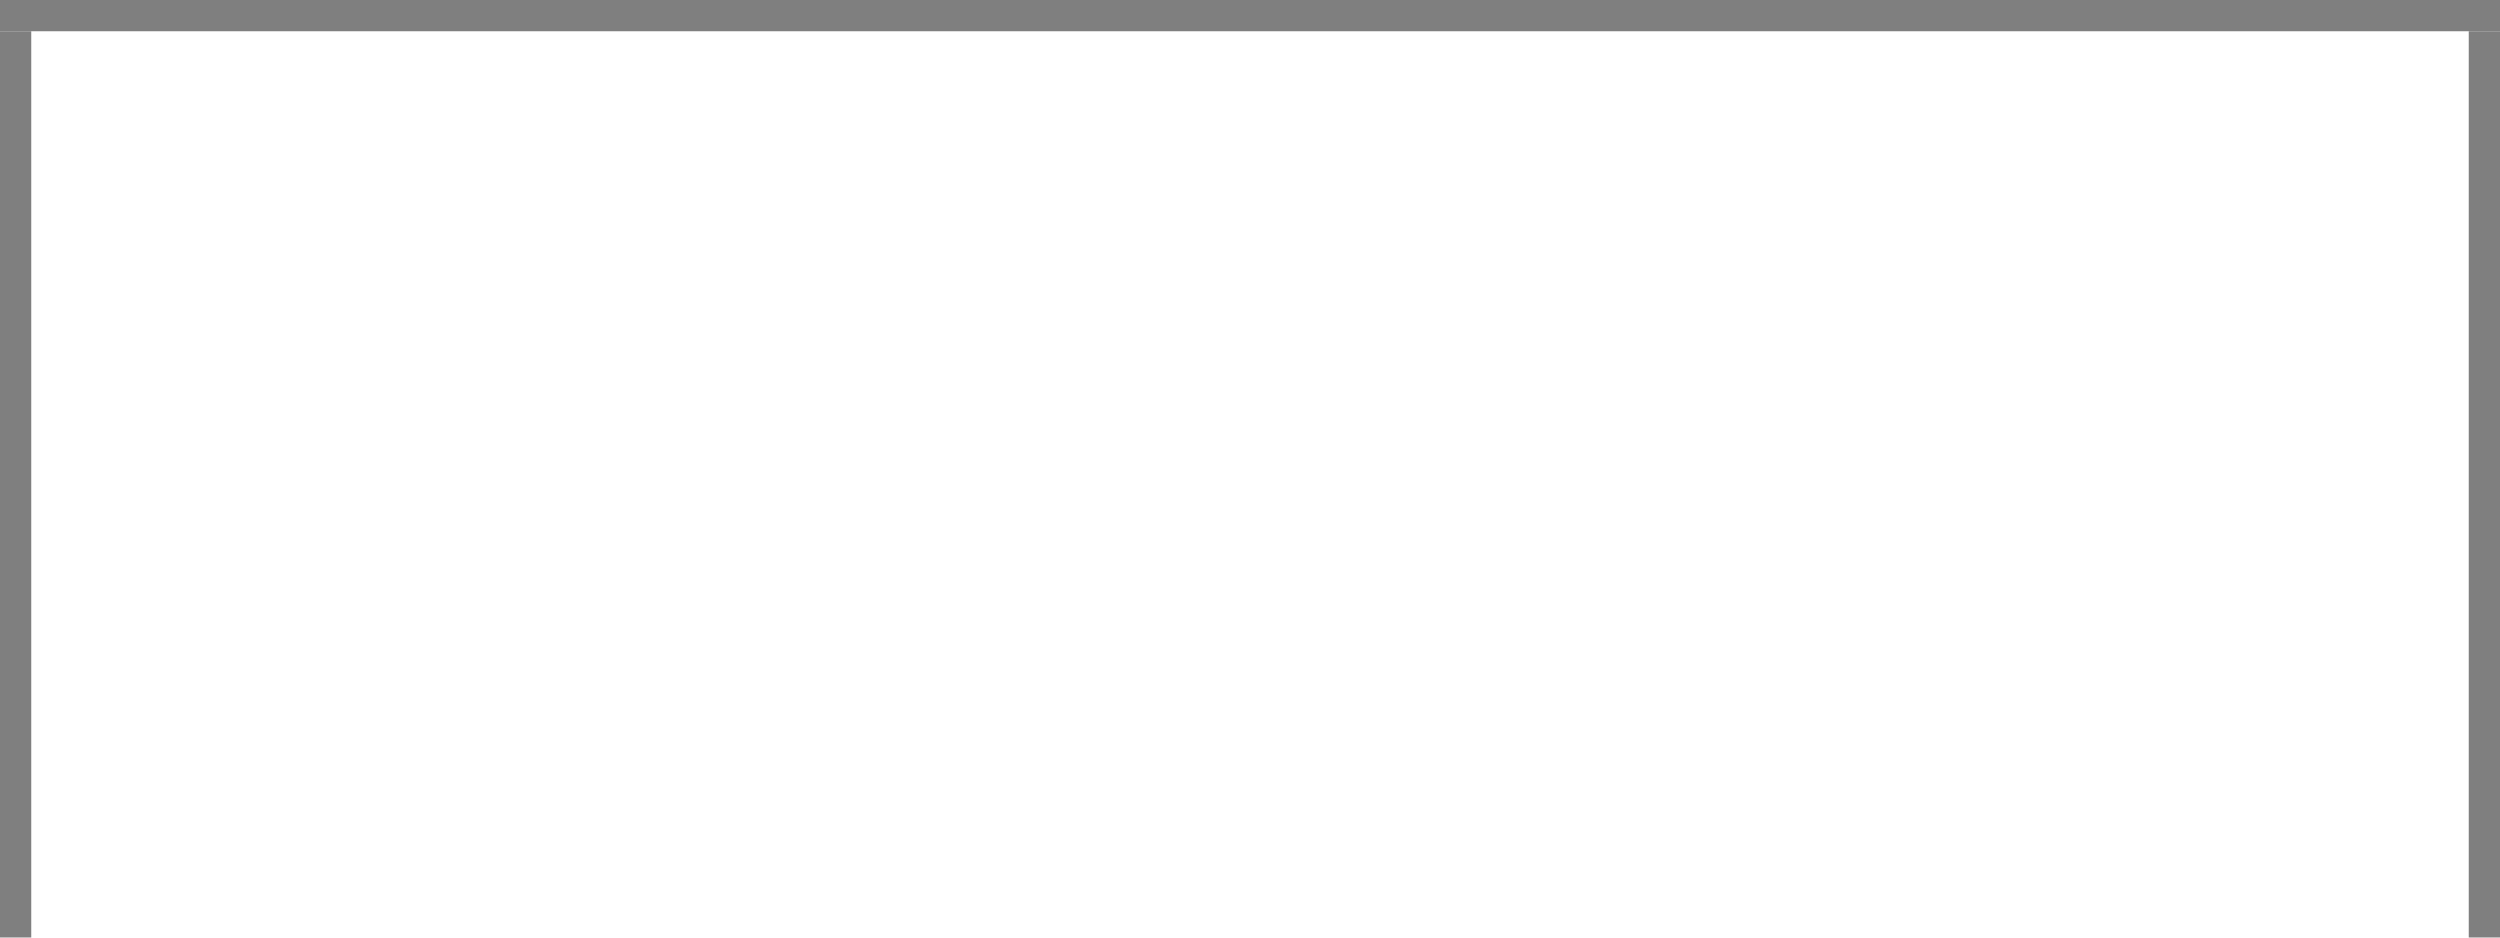
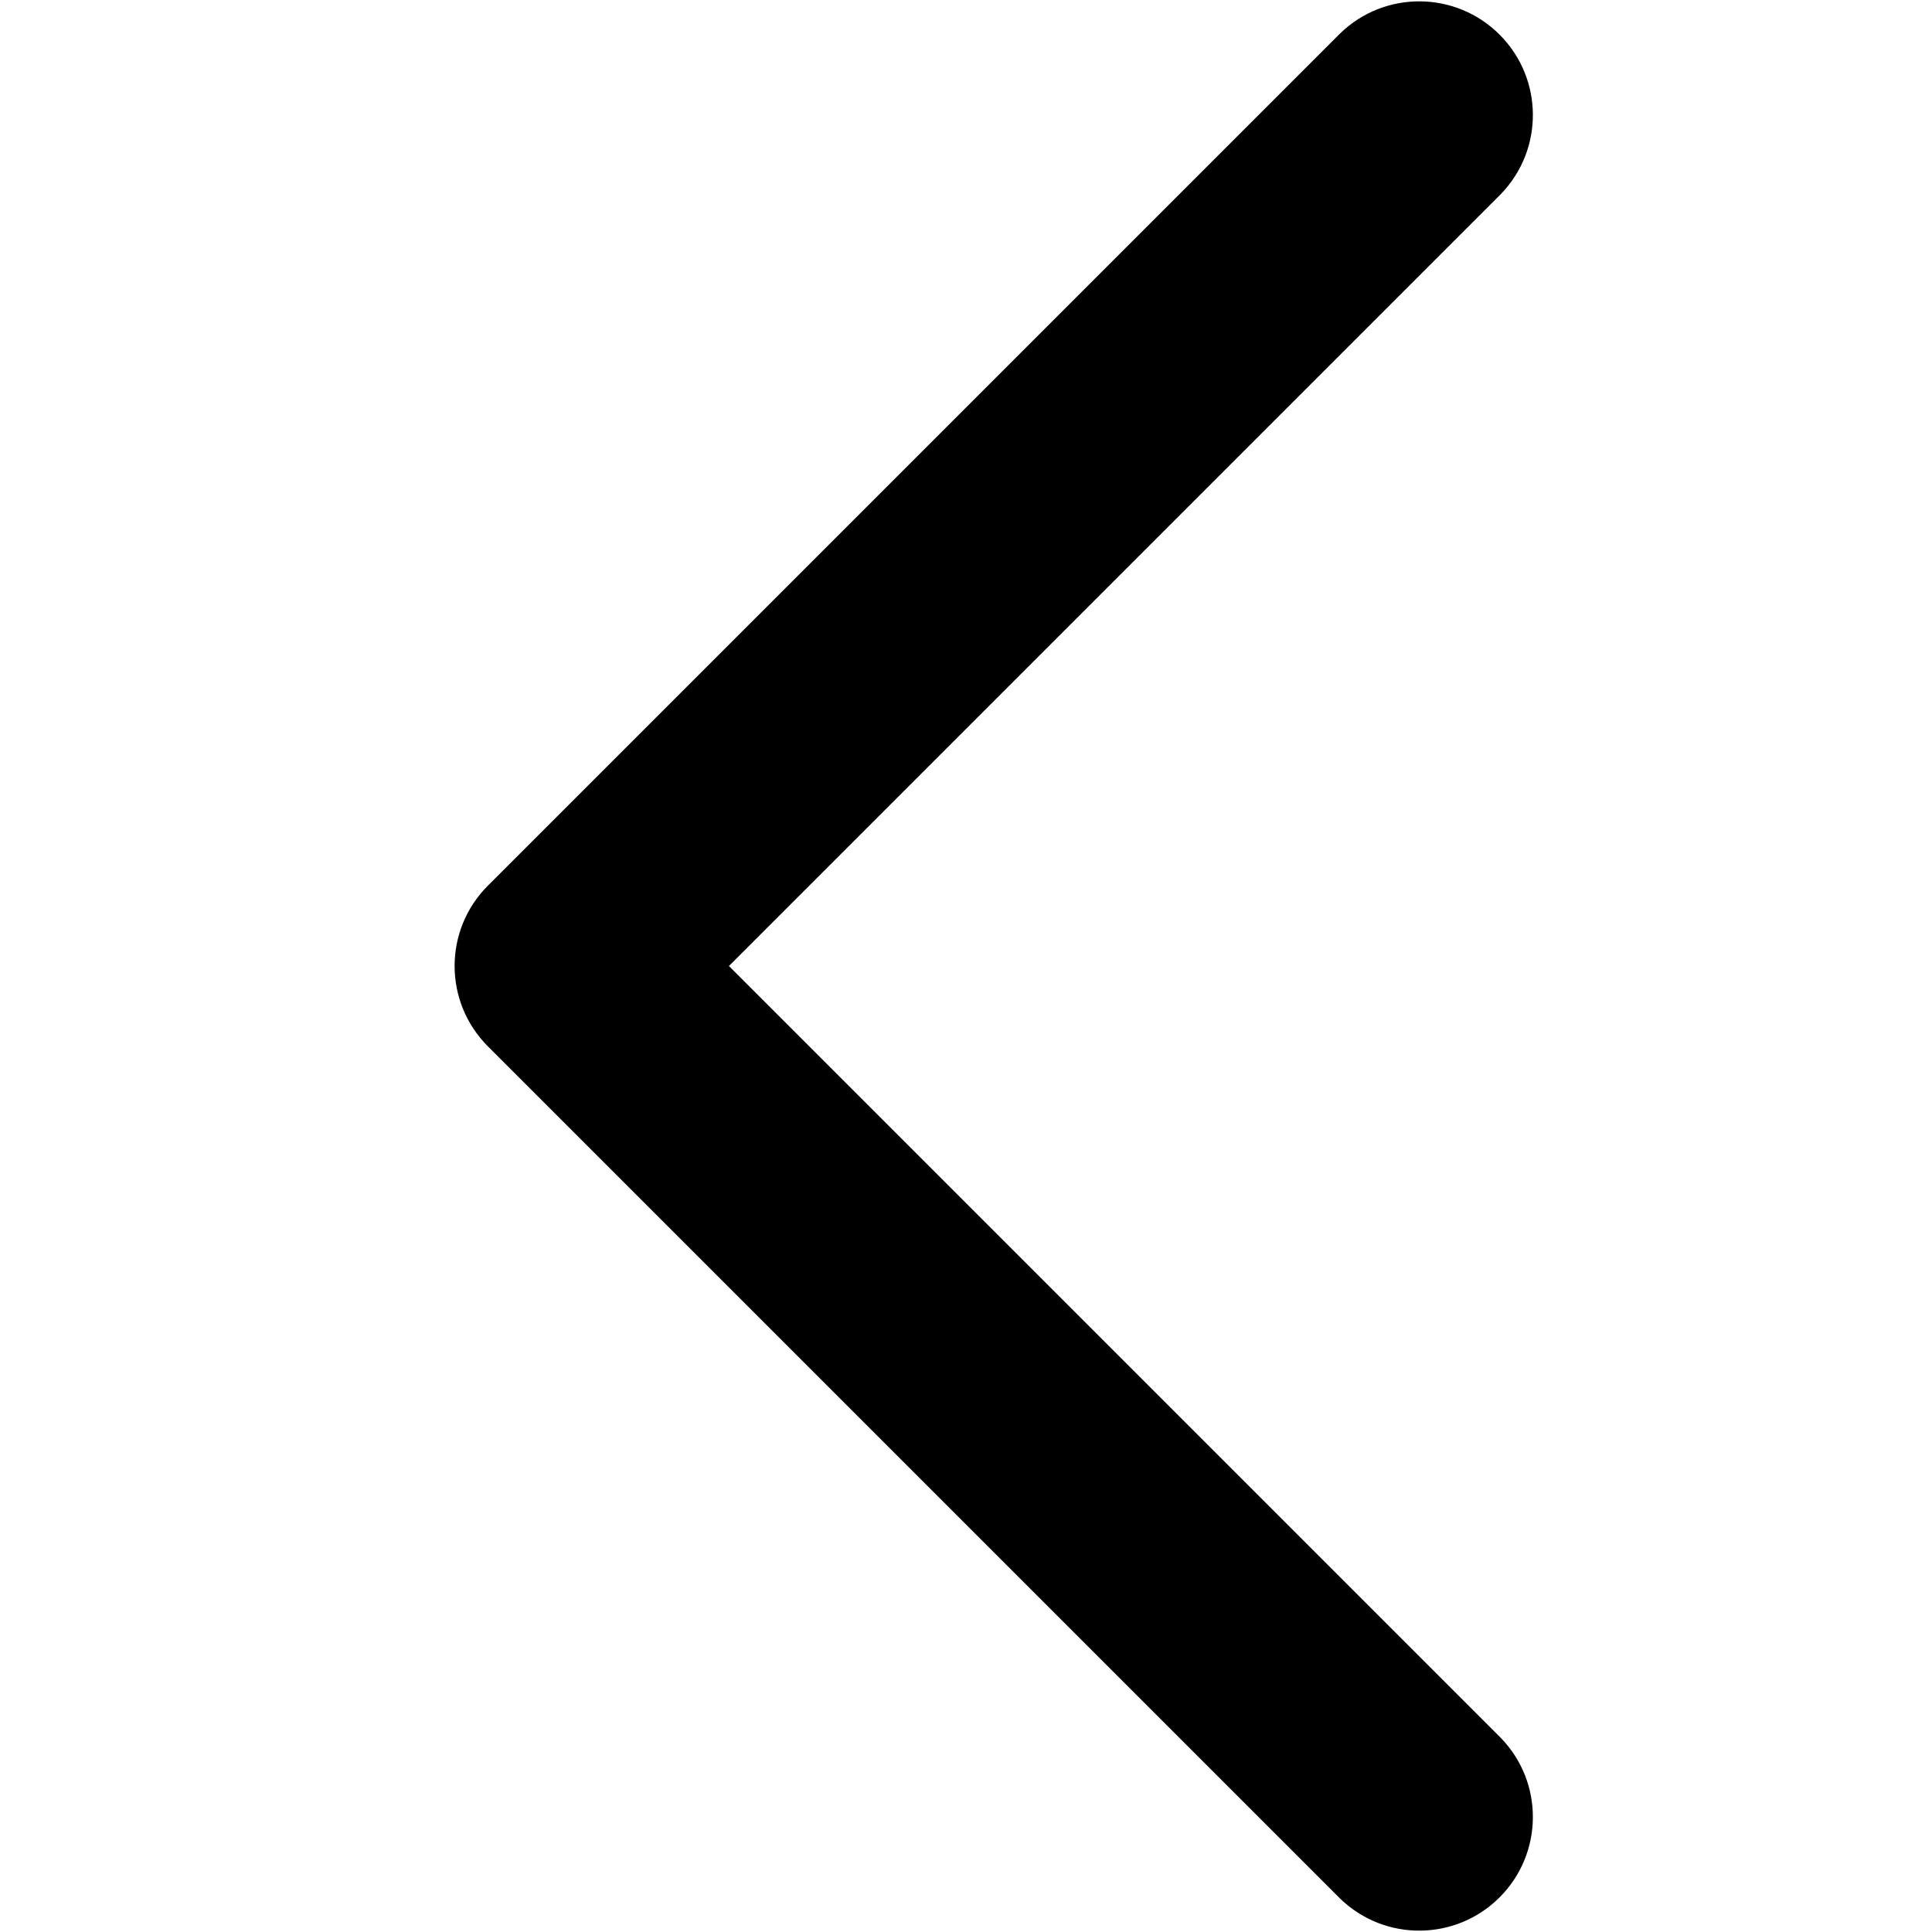
- <svg xmlns="http://www.w3.org/2000/svg" version="1.1" width="80px" height="30px" viewBox="682 210 80 30">
-   <path d="M 1 1  L 79 1  L 79 30  L 1 30  L 1 1  Z " fill-rule="nonzero" fill="rgba(255, 255, 255, 1)" stroke="none" transform="matrix(1 0 0 1 682 210 )" class="fill" />
-   <path d="M 0.5 1  L 0.5 30  " stroke-width="1" stroke-dasharray="0" stroke="rgba(127, 127, 127, 1)" fill="none" transform="matrix(1 0 0 1 682 210 )" class="stroke" />
-   <path d="M 0 0.5  L 80 0.5  " stroke-width="1" stroke-dasharray="0" stroke="rgba(127, 127, 127, 1)" fill="none" transform="matrix(1 0 0 1 682 210 )" class="stroke" />
-   <path d="M 79.5 1  L 79.5 30  " stroke-width="1" stroke-dasharray="0" stroke="rgba(127, 127, 127, 1)" fill="none" transform="matrix(1 0 0 1 682 210 )" class="stroke" />
+ <svg xmlns="http://www.w3.org/2000/svg" t="1783748494214" class="icon" viewBox="0 0 1024 1024" version="1.1" p-id="8572" width="32" height="32">
+   <path d="M795.528 921.178a60.235 60.235 0 0 1-85.173 85.173l-451.765-451.765a60.235 60.235 0 0 1 0-85.173l451.765-451.765a60.235 60.235 0 0 1 85.173 85.173L386.349 512l409.178 409.178z" fill="#000000" p-id="8573" />
</svg>
